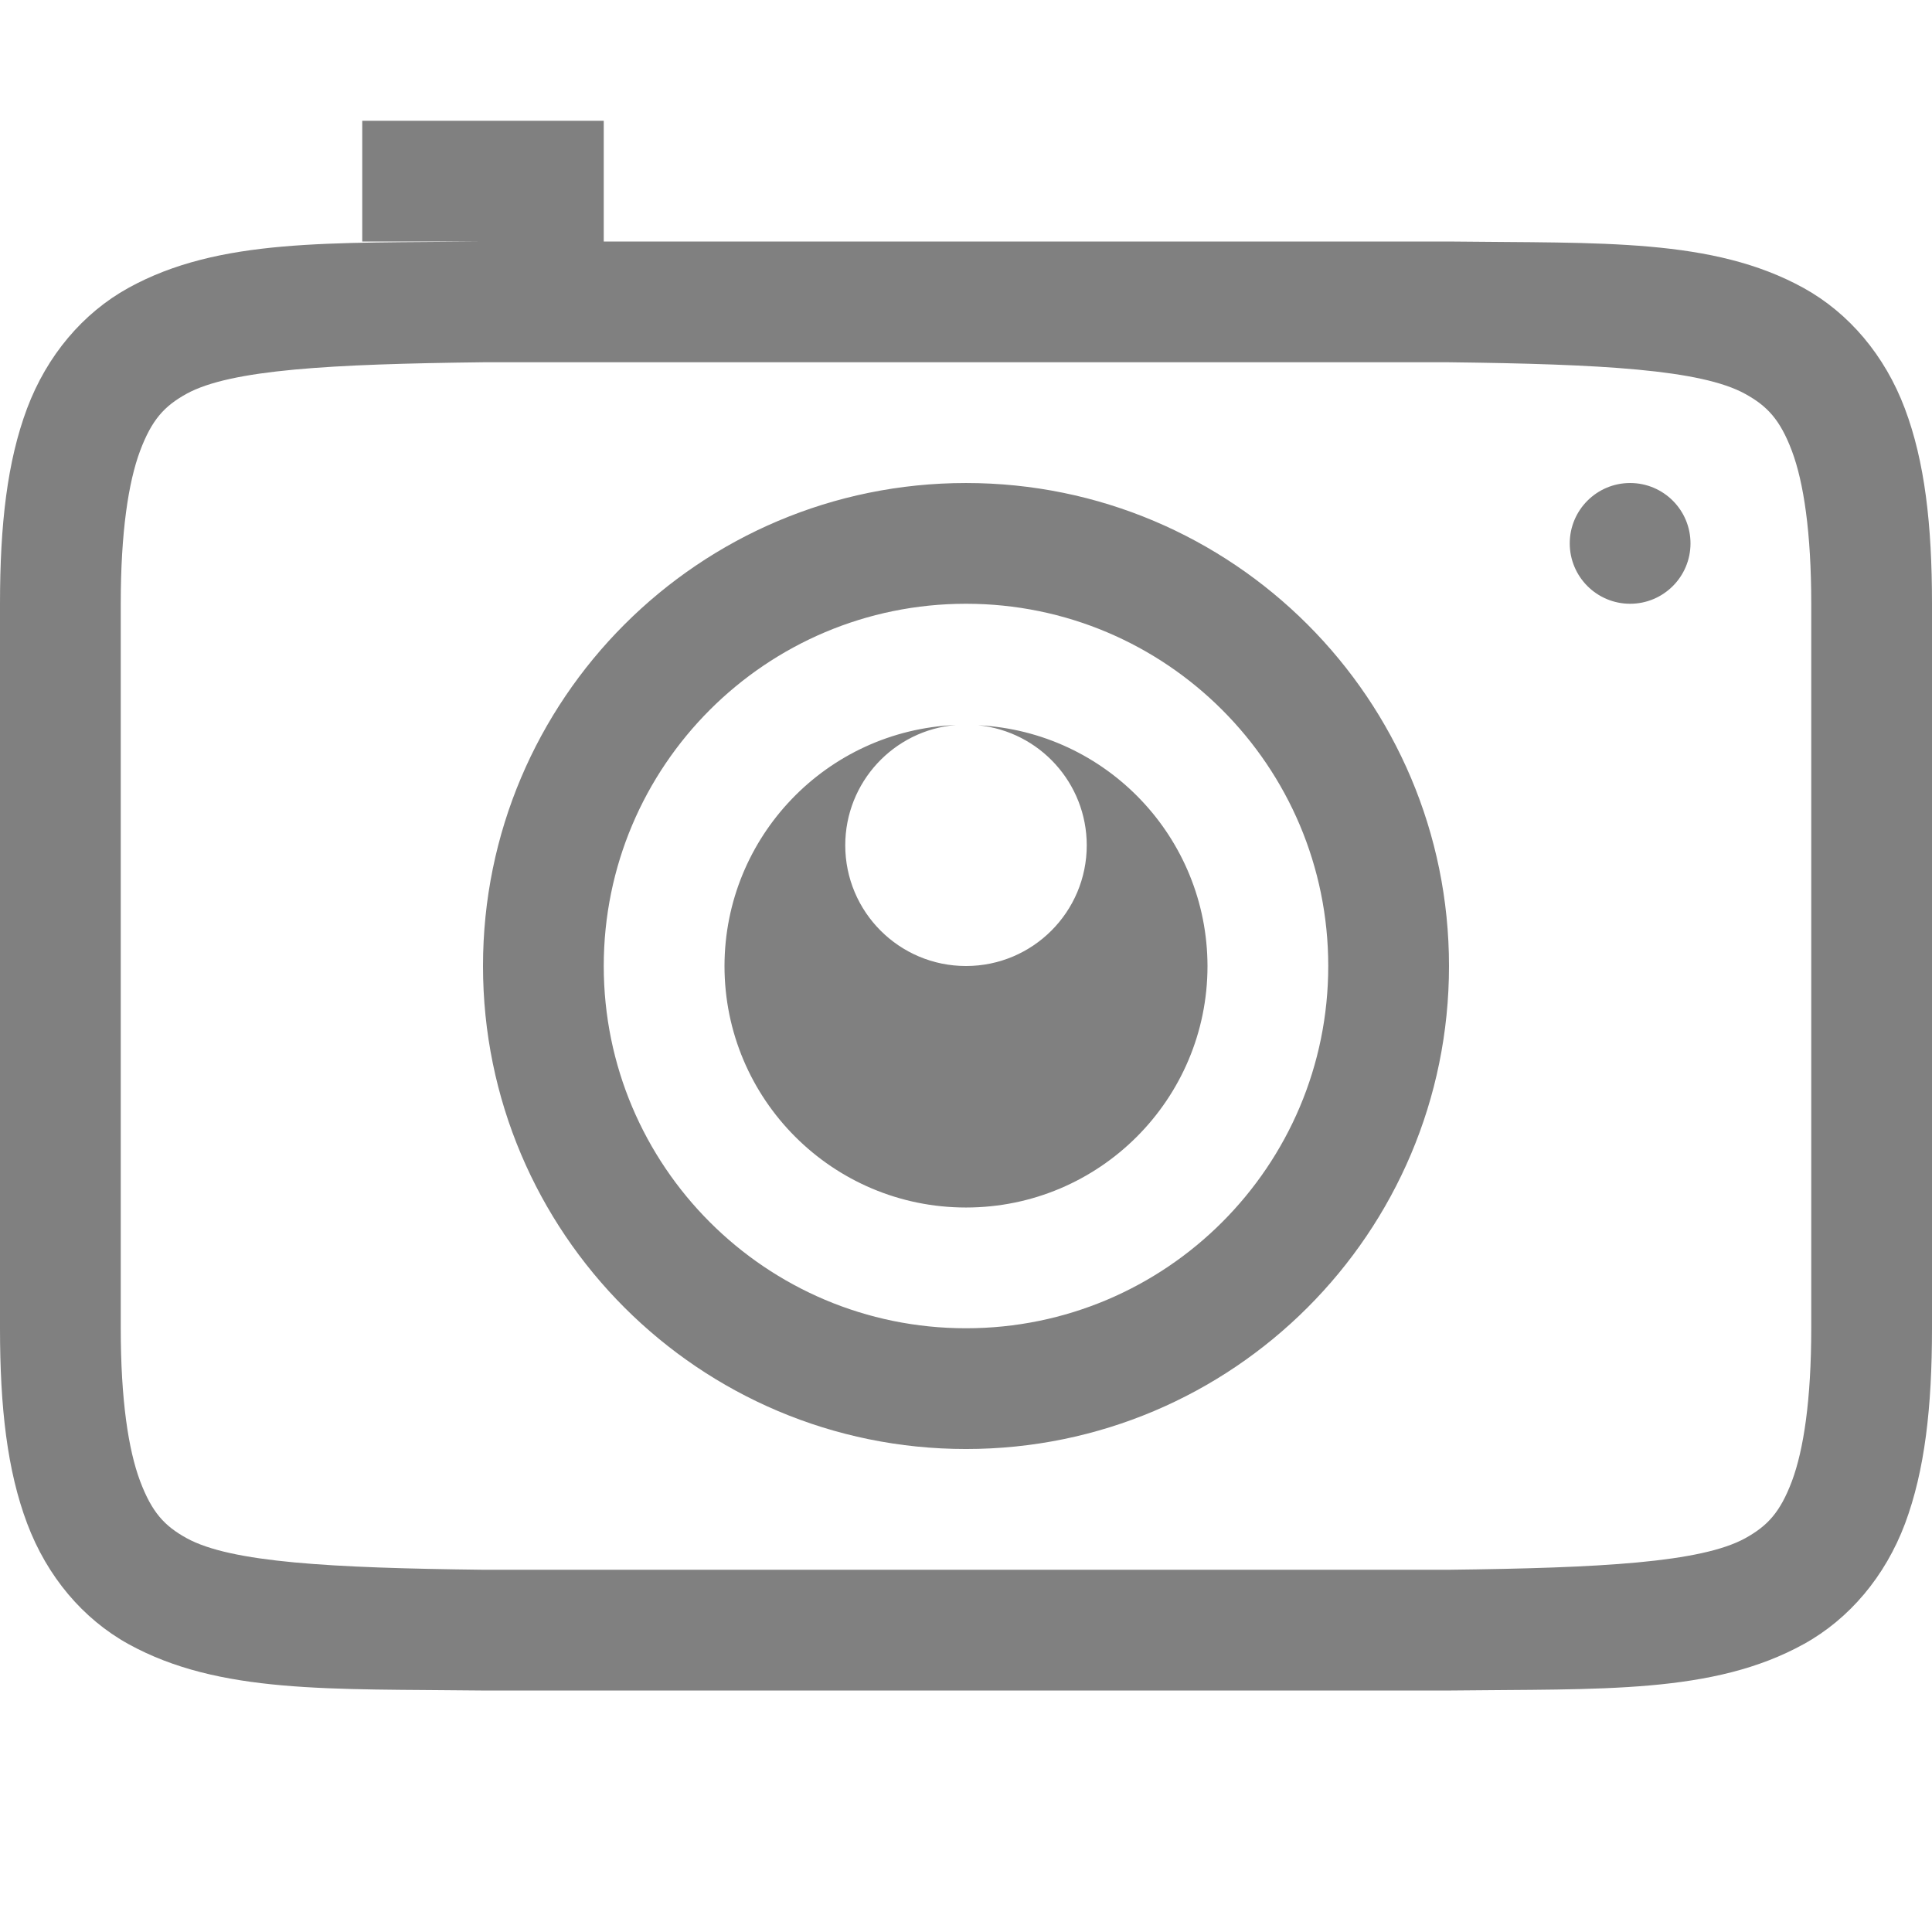
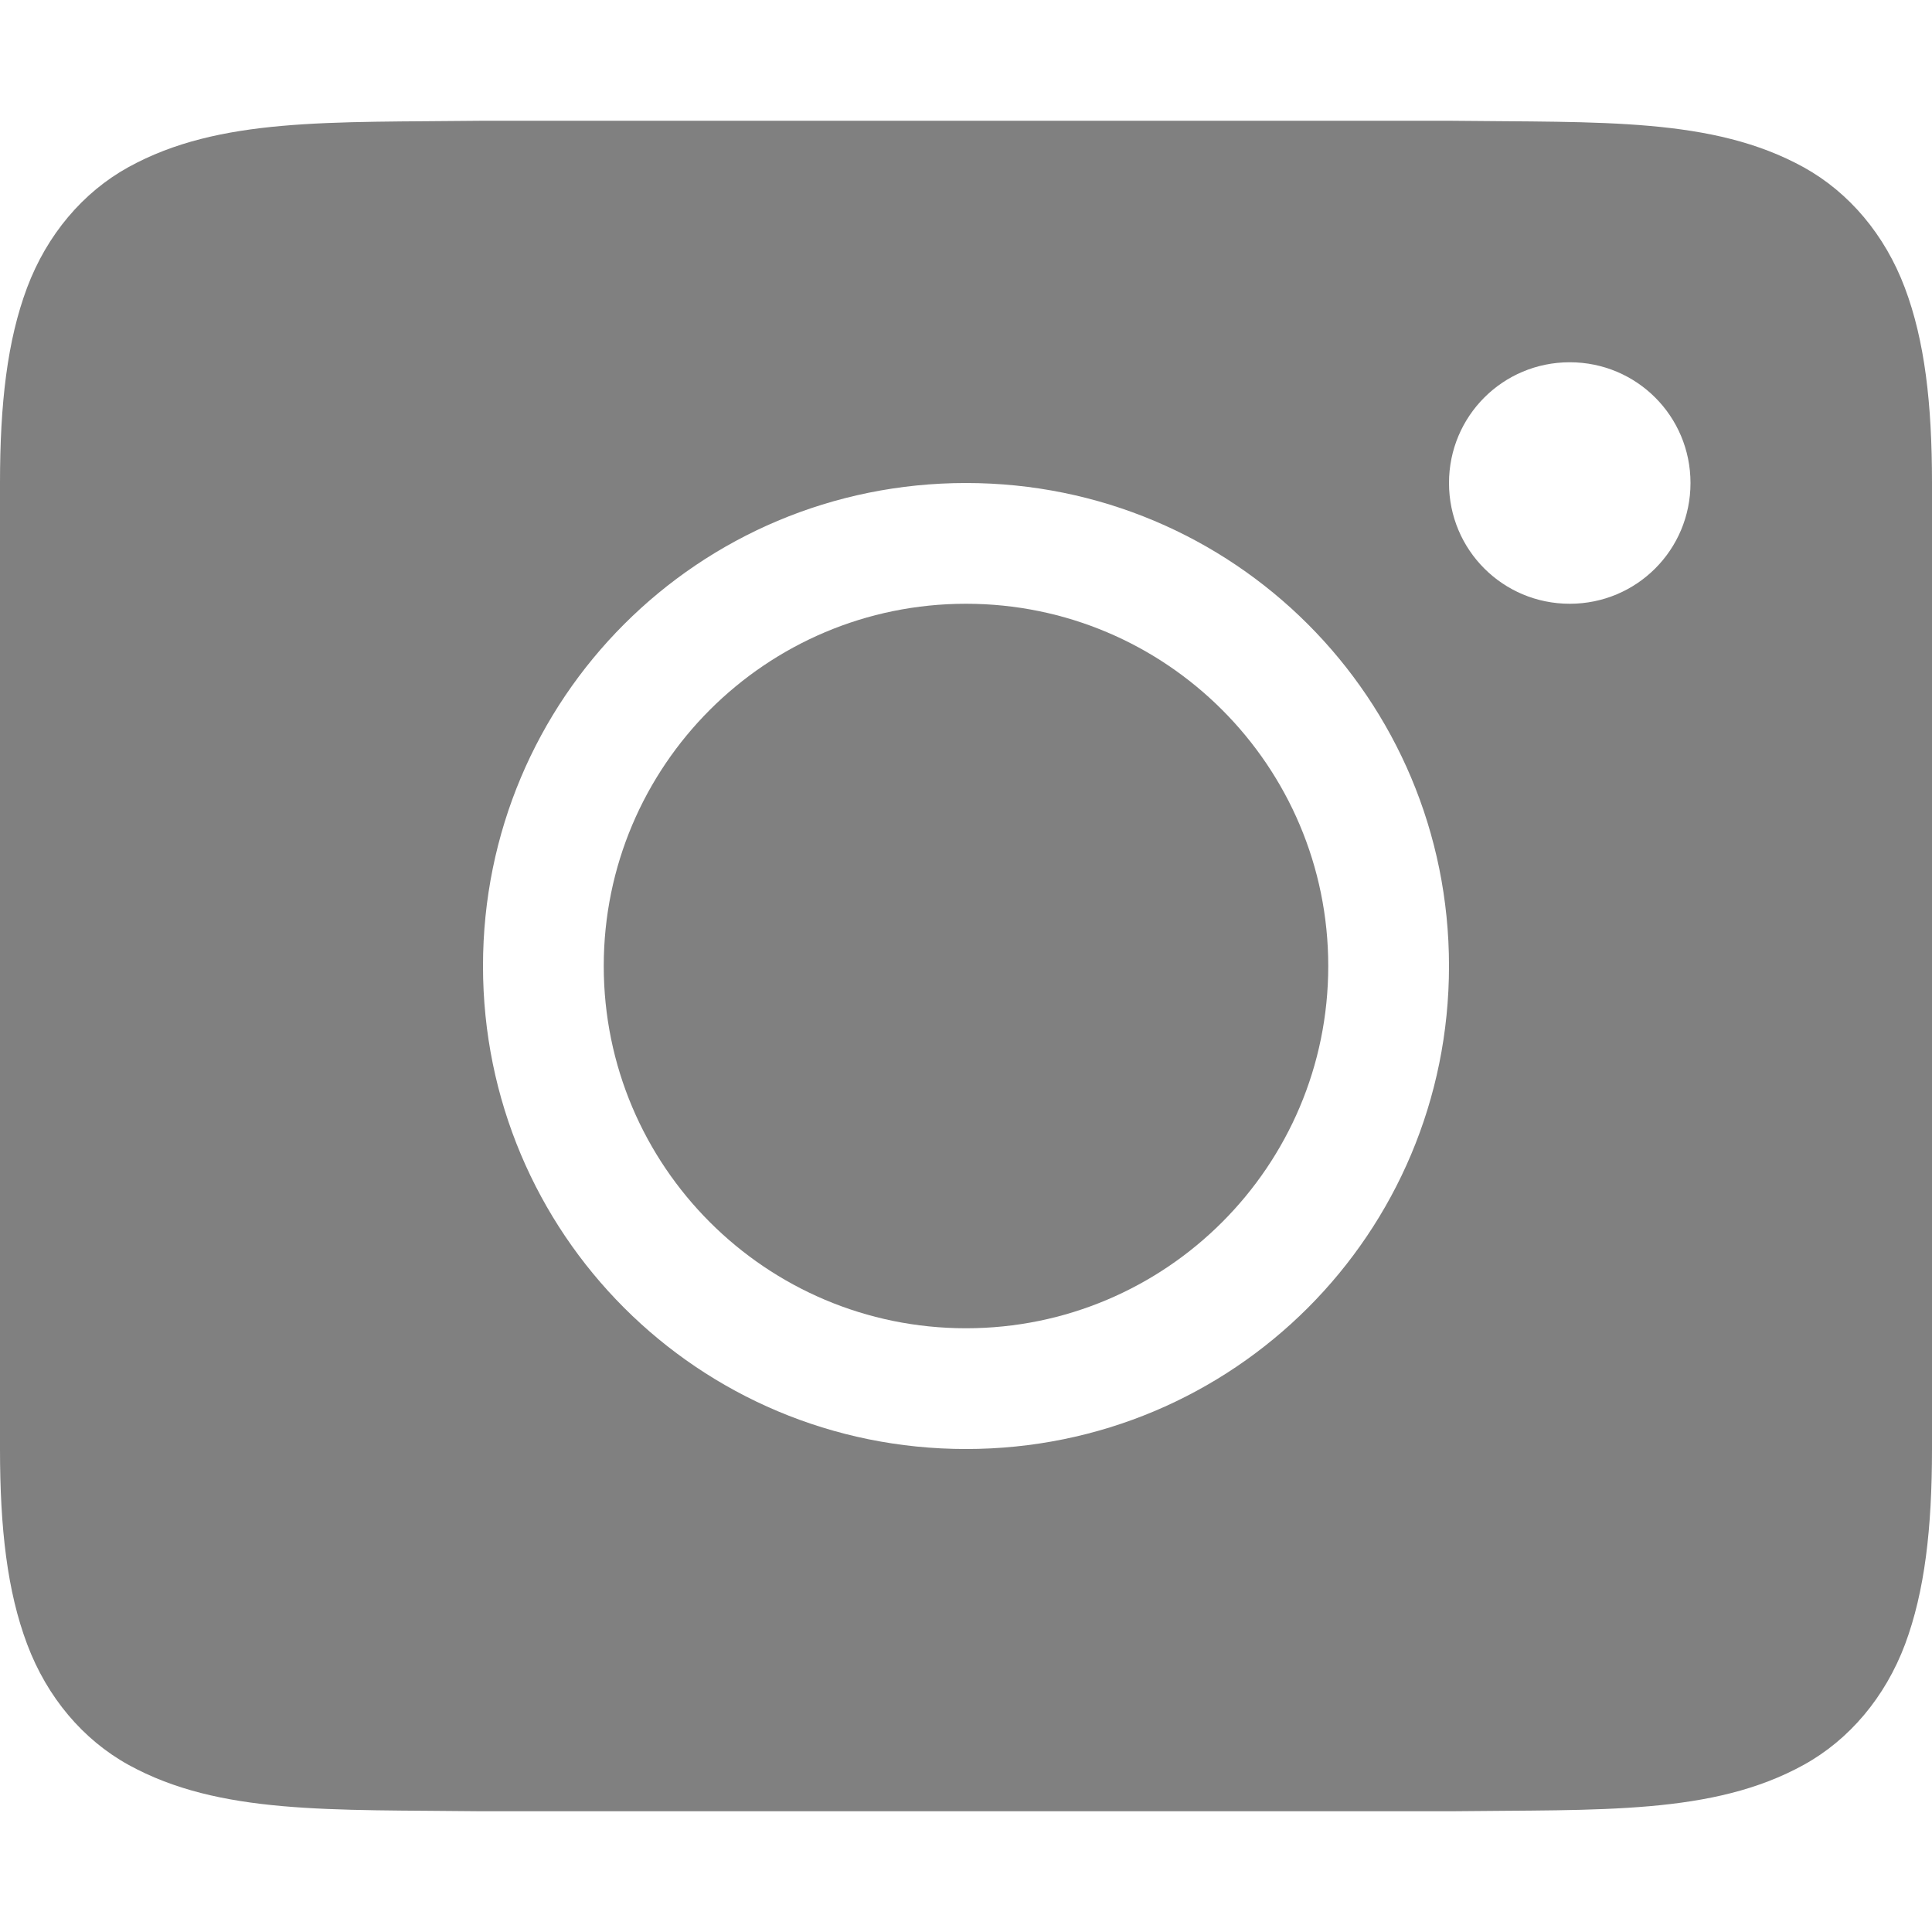
<svg xmlns="http://www.w3.org/2000/svg" xmlns:ns1="http://www.openswatchbook.org/uri/2009/osb" height="16" id="svg7384" version="1.1" width="16">
  <defs id="defs7386">
    <linearGradient id="linearGradient5606" ns1:paint="solid">
      <stop id="stop5608" offset="0" style="stop-color:#000000;stop-opacity:1;" />
    </linearGradient>
    <linearGradient id="linearGradient4526" ns1:paint="solid">
      <stop id="stop4528" offset="0" style="stop-color:#ffffff;stop-opacity:1;" />
    </linearGradient>
+     <linearGradient id="linearGradient3600-4" ns1:paint="gradient">
+       <stop id="stop3602-7" offset="0" style="stop-color:#f4f4f4;stop-opacity:1" />
+       <stop id="stop3604-6" offset="1" style="stop-color:#dbdbdb;stop-opacity:1" />
+     </linearGradient>
  </defs>
-   <g id="layer9" label="status" style="display:inline" transform="translate(-613.0002,187.0001)" />
-   <g id="layer2" transform="translate(-372,-179.9999)" />
-   <g id="layer3" style="display:inline" transform="translate(-372,-179.9999)" />
-   <g id="g6217" transform="translate(-372,-179.9999)">
-     <path d="m 375,181 v 1 h 0.994 c -1.258,0.015 -2.179,-0.031 -2.932,0.385 -0.376,0.208 -0.673,0.559 -0.838,0.998 C 372.06,183.821 372,184.342 372,185 v 6 c 0,0.658 0.06,1.179 0.225,1.617 0.165,0.439 0.462,0.79 0.838,0.998 0.753,0.415 1.673,0.37 2.932,0.385 h 0.004 8.004 0.004 c 1.258,-0.015 2.179,0.031 2.932,-0.385 0.376,-0.208 0.673,-0.559 0.838,-0.998 C 387.94,192.179 388,191.658 388,191 v -6 c 0,-0.658 -0.06,-1.179 -0.225,-1.617 -0.165,-0.439 -0.462,-0.79 -0.838,-0.998 -0.753,-0.415 -1.673,-0.37 -2.932,-0.385 h -0.004 H 377 v -1 z m 1,2 h 8 c 1.259,0.015 2.087,0.06 2.453,0.262 0.183,0.101 0.289,0.213 0.387,0.473 C 386.937,183.994 387,184.408 387,185 v 6 c 0,0.592 -0.063,1.006 -0.16,1.266 -0.098,0.26 -0.203,0.371 -0.387,0.473 C 386.087,192.94 385.259,192.985 384,193 H 376.006 376 c -1.259,-0.015 -2.089,-0.06 -2.455,-0.262 -0.183,-0.101 -0.287,-0.213 -0.385,-0.473 C 373.063,192.006 373,191.592 373,191 v -6 c 0,-0.592 0.063,-1.006 0.16,-1.266 0.098,-0.26 0.201,-0.371 0.385,-0.473 C 373.911,183.06 374.741,183.015 376,183 Z m 4,1 a 4,4 0 0 0 -4,4 4,4 0 0 0 4,4 4,4 0 0 0 4,-4 4,4 0 0 0 -4,-4 z m 5.5,0 a 0.5,0.5 0 0 0 -0.5,0.5 0.5,0.5 0 0 0 0.5,0.5 0.5,0.5 0 0 0 0.5,-0.5 0.5,0.5 0 0 0 -0.5,-0.5 z m -5.5,1 a 3,3 0 0 1 3,3 3,3 0 0 1 -3,3 3,3 0 0 1 -3,-3 3,3 0 0 1 3,-3 z m -0.084,1.004 A 2,2 0 0 0 378,188 a 2,2 0 0 0 2,2 2,2 0 0 0 2,-2 2,2 0 0 0 -1.9,-1.994 A 1,1 0 0 1 381,187 a 1,1 0 0 1 -1,1 1,1 0 0 1 -1,-1 1,1 0 0 1 0.916,-0.996 z" id="path8678" style="color:#000000;font-style:normal;font-variant:normal;font-weight:normal;font-stretch:normal;font-size:medium;line-height:normal;font-family:sans-serif;font-variant-ligatures:normal;font-variant-position:normal;font-variant-caps:normal;font-variant-numeric:normal;font-variant-alternates:normal;font-feature-settings:normal;text-indent:0;text-align:start;text-decoration:none;text-decoration-line:none;text-decoration-style:solid;text-decoration-color:#000000;letter-spacing:normal;word-spacing:normal;text-transform:none;writing-mode:lr-tb;direction:ltr;text-orientation:mixed;dominant-baseline:auto;baseline-shift:baseline;text-anchor:start;white-space:normal;shape-padding:0;clip-rule:nonzero;display:inline;overflow:visible;visibility:visible;opacity:1;isolation:auto;mix-blend-mode:normal;color-interpolation:sRGB;color-interpolation-filters:linearRGB;solid-color:#000000;solid-opacity:1;vector-effect:none;fill:#808080;fill-opacity:1;fill-rule:nonzero;stroke:none;stroke-width:1;stroke-linecap:butt;stroke-linejoin:miter;stroke-miterlimit:4;stroke-dasharray:none;stroke-dashoffset:0;stroke-opacity:1;marker:none;color-rendering:auto;image-rendering:auto;shape-rendering:auto;text-rendering:auto;enable-background:accumulate" />
+   <g id="layer9" label="status" style="display:inline" transform="translate(-853.0002,147.0001)" />
+   <g id="layer2" style="display:inline" transform="translate(-612,-219.9999)" />
+   <g id="layer4" style="display:inline" transform="translate(-612,-219.9999)" />
+   <g id="g1812" style="display:inline" transform="translate(-612,-219.9999)" />
+   <g id="g6217" style="display:inline" transform="translate(-612,-219.9999)" />
+   <g id="layer3" style="display:inline" transform="translate(-612,-219.9999)" />
+   <g id="g1833" style="display:inline" transform="translate(-612,-219.9999)">
+     <path d="m 615.994,221 c -1.258,0.015 -2.179,-0.031 -2.932,0.385 -0.376,0.208 -0.673,0.559 -0.838,0.998 C 612.06,222.821 612,223.342 612,224 v 8 c 0,0.658 0.06,1.179 0.225,1.617 0.165,0.439 0.462,0.79 0.838,0.998 0.753,0.415 1.673,0.37 2.932,0.385 h 0.004 8.004 0.004 c 1.258,-0.015 2.179,0.031 2.932,-0.385 0.376,-0.208 0.673,-0.559 0.838,-0.998 C 627.94,233.179 628,232.658 628,232 v -8 c 0,-0.658 -0.06,-1.179 -0.225,-1.617 -0.165,-0.439 -0.462,-0.79 -0.838,-0.998 -0.753,-0.415 -1.673,-0.37 -2.932,-0.385 h -0.004 -8.004 z M 625,223 c 0.554,0 1,0.446 1,1 0,0.554 -0.446,1 -1,1 -0.554,0 -1,-0.446 -1,-1 0,-0.554 0.446,-1 1,-1 z m -5,1 c 2.216,0 4,1.784 4,4 0,2.216 -1.784,4 -4,4 -2.216,0 -4,-1.784 -4,-4 0,-2.216 1.784,-4 4,-4 z" id="path1817-7" style="color:#000000;font-style:normal;font-variant:normal;font-weight:normal;font-stretch:normal;font-size:medium;line-height:normal;font-family:sans-serif;font-variant-ligatures:normal;font-variant-position:normal;font-variant-caps:normal;font-variant-numeric:normal;font-variant-alternates:normal;font-feature-settings:normal;text-indent:0;text-align:start;text-decoration:none;text-decoration-line:none;text-decoration-style:solid;text-decoration-color:#000000;letter-spacing:normal;word-spacing:normal;text-transform:none;writing-mode:lr-tb;direction:ltr;text-orientation:mixed;dominant-baseline:auto;baseline-shift:baseline;text-anchor:start;white-space:normal;shape-padding:0;clip-rule:nonzero;display:inline;overflow:visible;visibility:visible;opacity:1;isolation:auto;mix-blend-mode:normal;color-interpolation:sRGB;color-interpolation-filters:linearRGB;solid-color:#000000;solid-opacity:1;vector-effect:none;fill:#808080;fill-opacity:1;fill-rule:nonzero;stroke:none;stroke-width:1;stroke-linecap:butt;stroke-linejoin:miter;stroke-miterlimit:4;stroke-dasharray:none;stroke-dashoffset:0;stroke-opacity:1;marker:none;color-rendering:auto;image-rendering:auto;shape-rendering:auto;text-rendering:auto;enable-background:accumulate" />
+     <rect height="6" id="rect3601" rx="3" ry="3" style="opacity:1;fill:#808080;fill-opacity:1;stroke:none;stroke-width:0.5;stroke-linecap:round;stroke-linejoin:round;stroke-miterlimit:4;stroke-dasharray:none;stroke-opacity:1" width="6" x="617" y="225" />
  </g>
-   <g id="layer1" transform="translate(-372,-179.9999)" />
+   <g id="layer1" style="display:inline" transform="translate(-612,-219.9999)" />
</svg>
